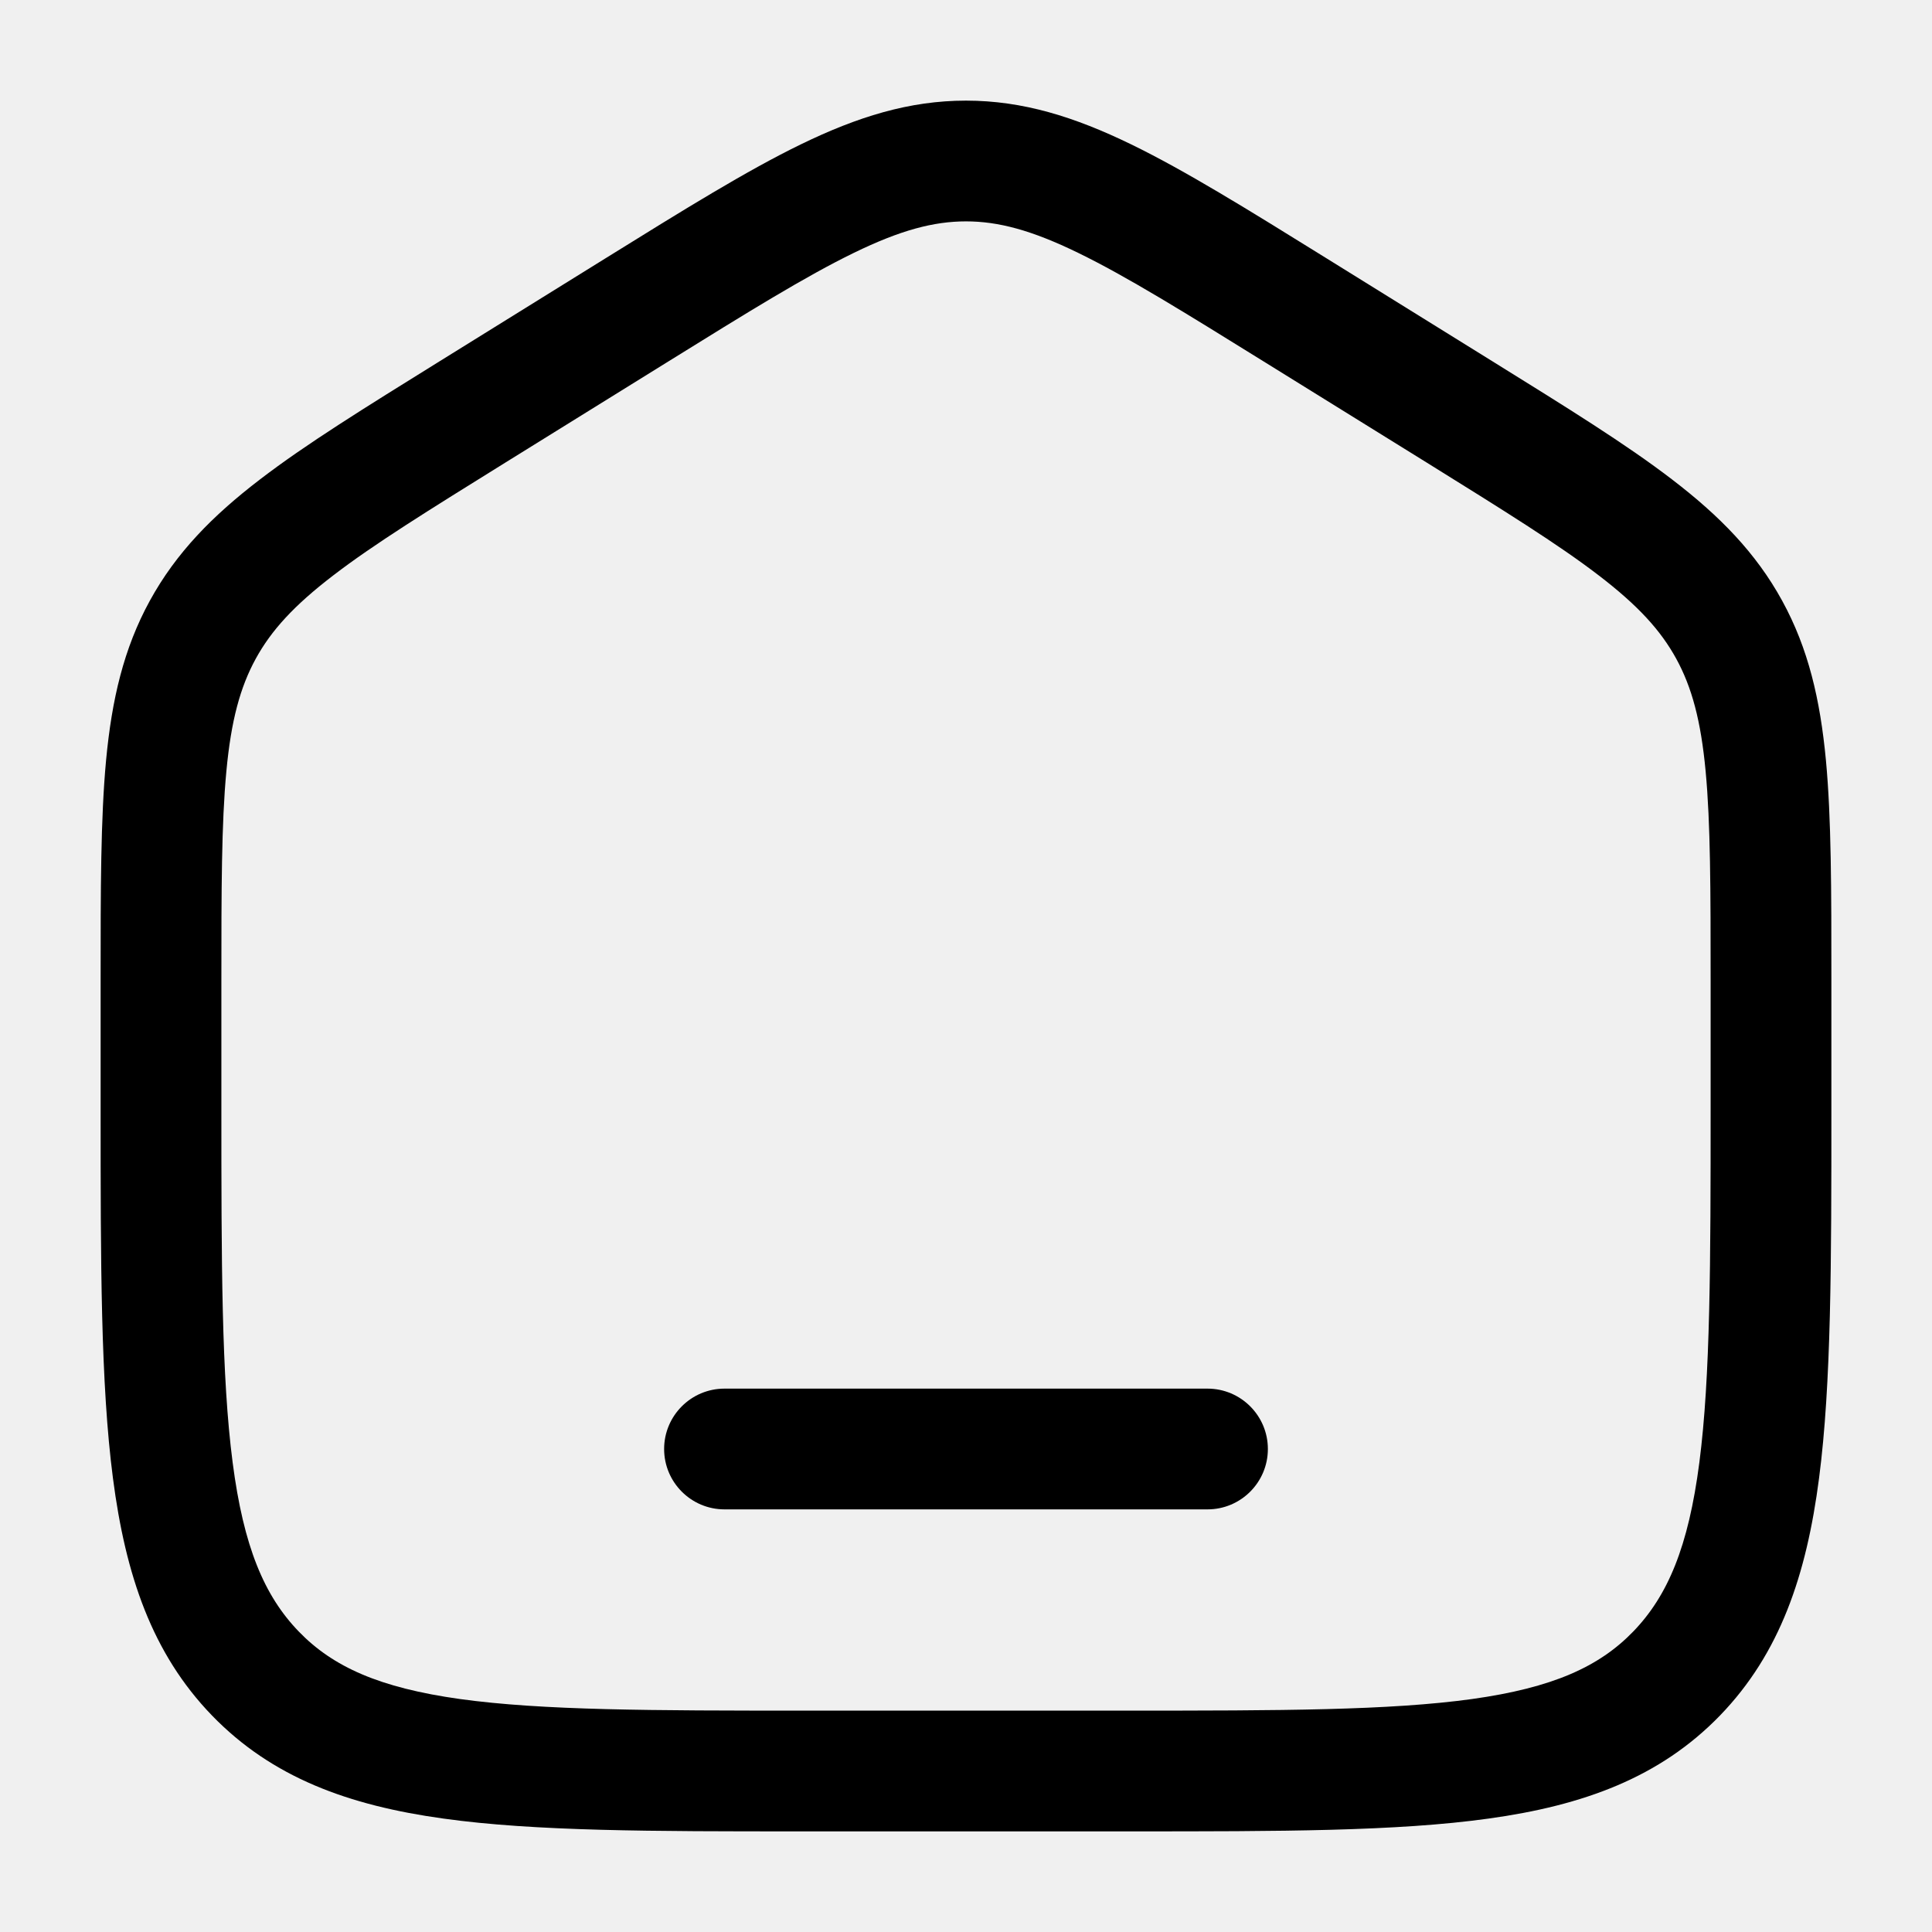
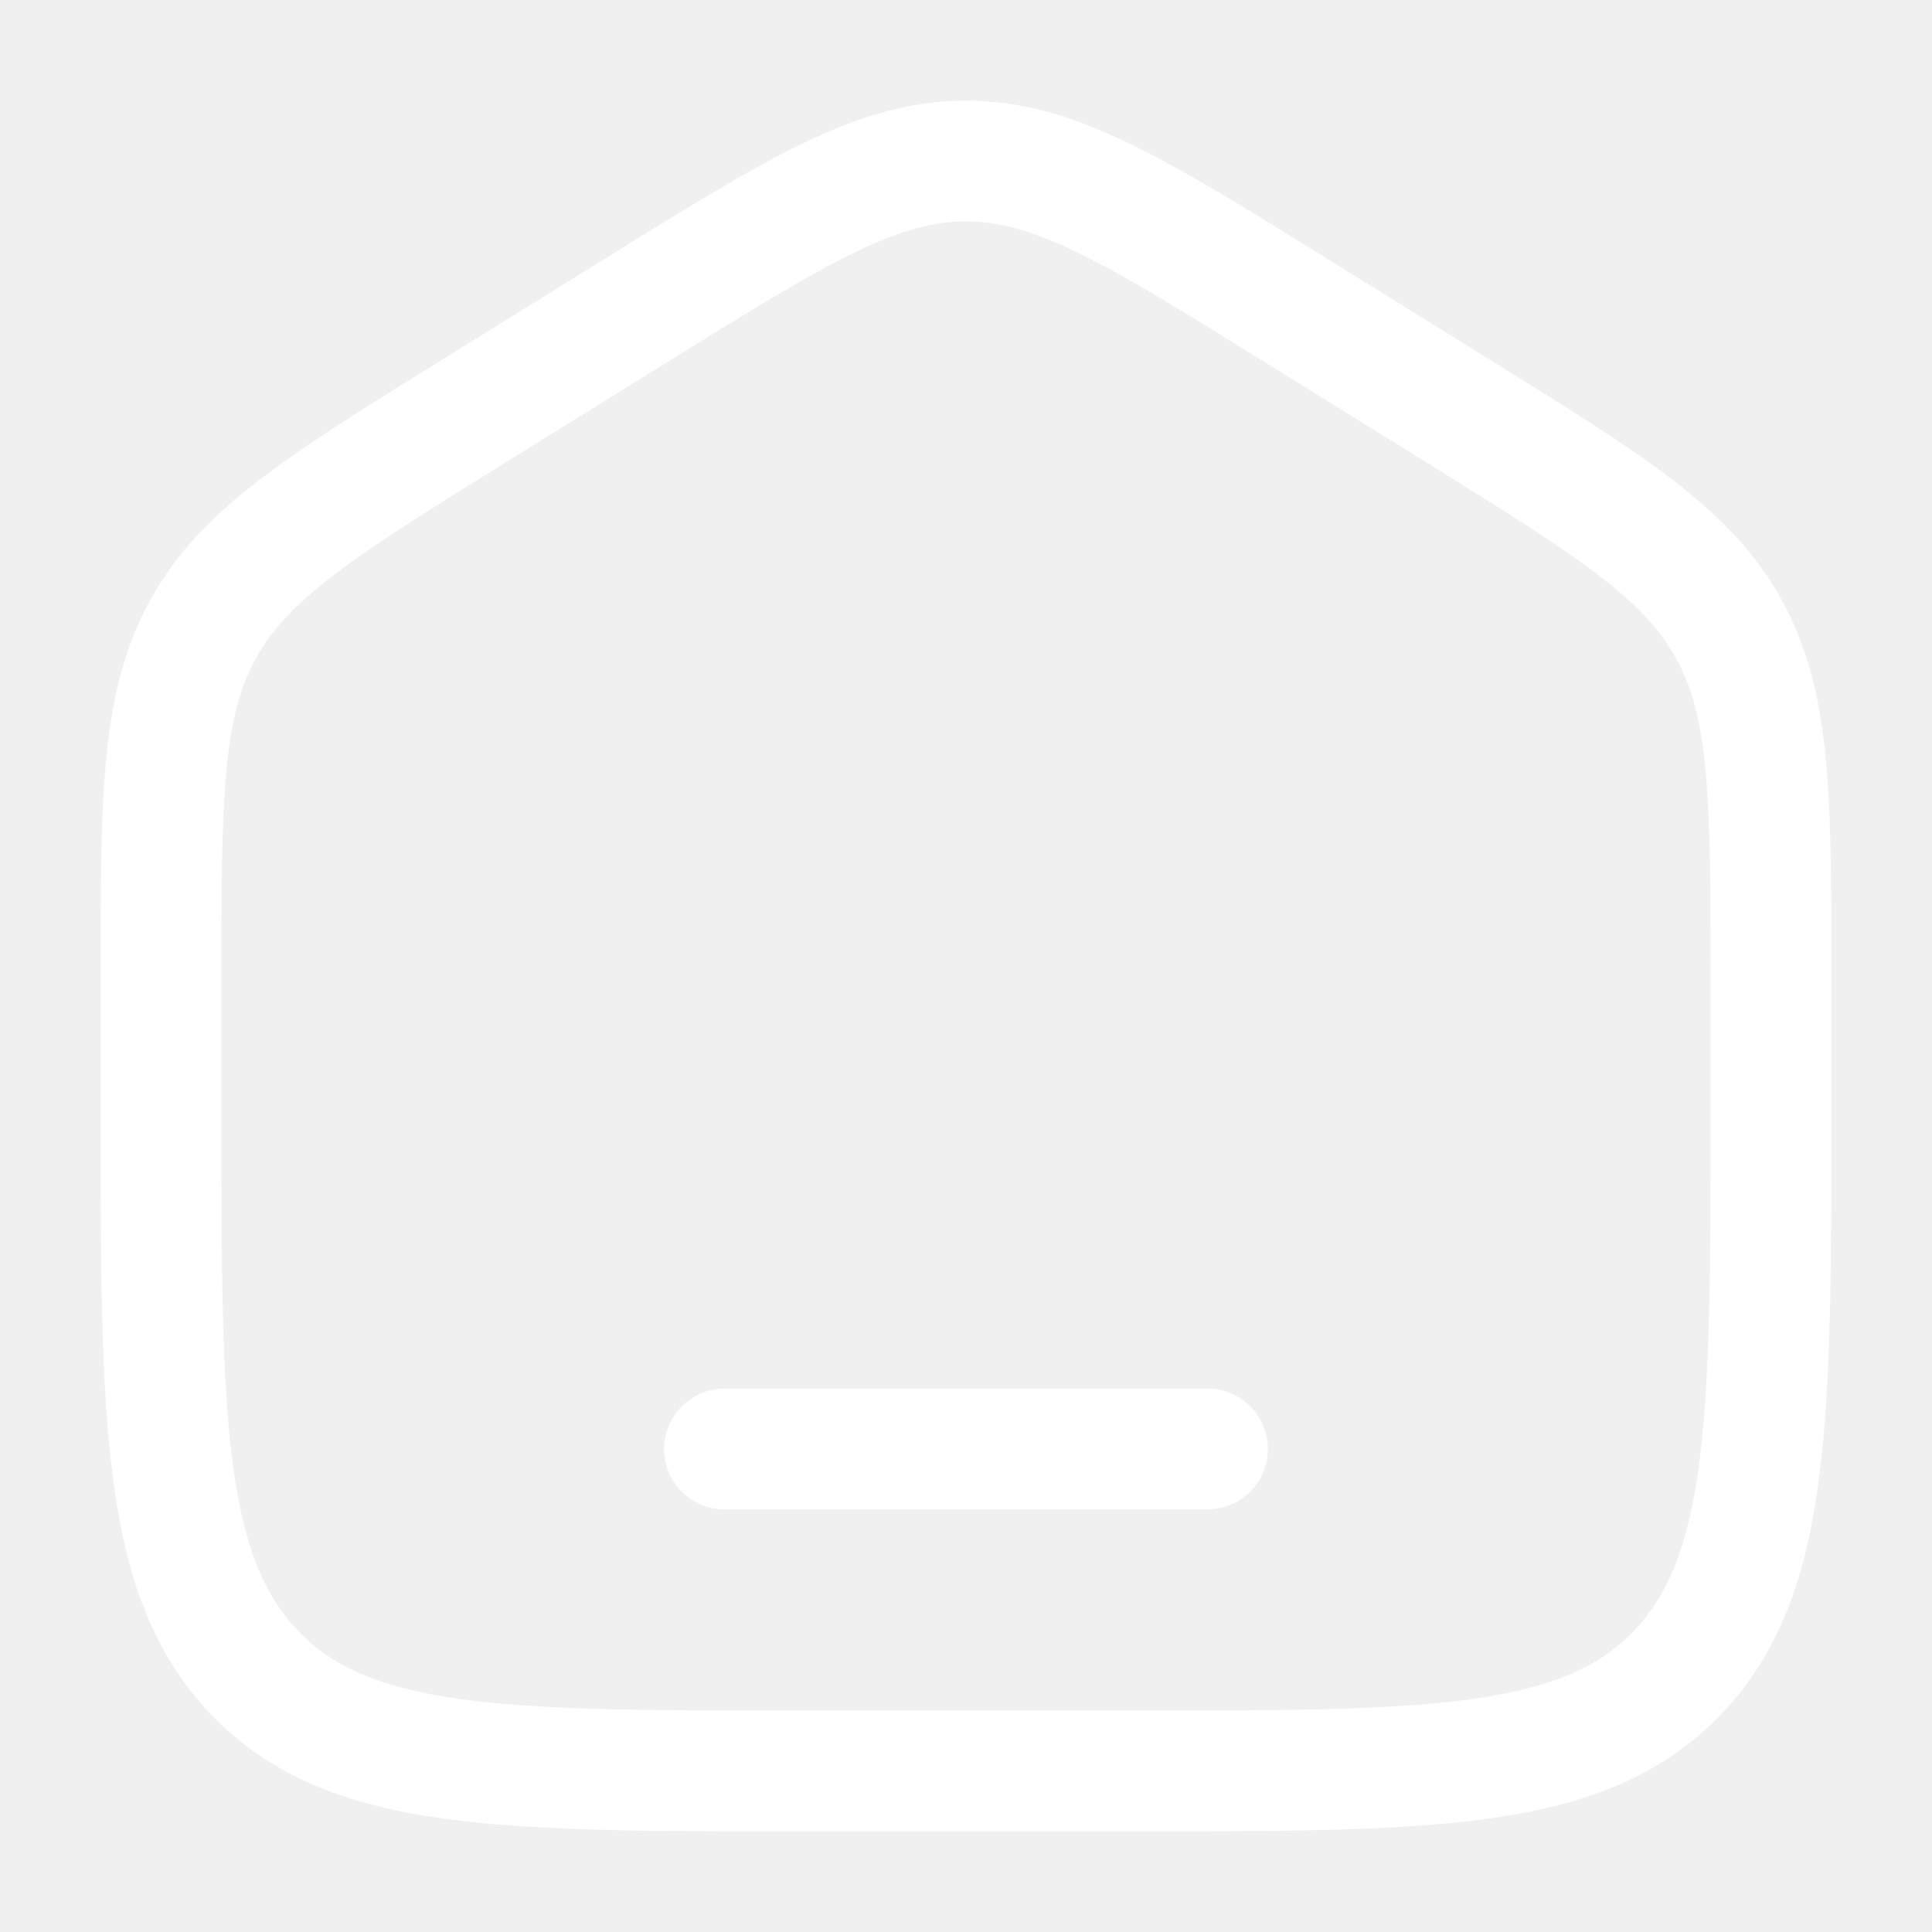
<svg xmlns="http://www.w3.org/2000/svg" width="24" height="24" viewBox="0 0 24 24" fill="none">
-   <path d="M9 17.25C8.586 17.25 8.25 17.586 8.25 18C8.25 18.414 8.586 18.75 9 18.75H15C15.414 18.75 15.75 18.414 15.75 18C15.75 17.586 15.414 17.25 15 17.25H9Z" fill="black" />
-   <path fill-rule="evenodd" clip-rule="evenodd" d="M12 1.25C11.292 1.25 10.649 1.453 9.951 1.792C9.276 2.12 8.496 2.604 7.523 3.208L5.456 4.491C4.535 5.063 3.797 5.52 3.229 5.956C2.64 6.407 2.188 6.866 1.861 7.463C1.535 8.058 1.389 8.692 1.318 9.441C1.25 10.166 1.25 11.054 1.25 12.167V13.78C1.25 15.684 1.25 17.187 1.403 18.362C1.559 19.567 1.889 20.54 2.632 21.309C3.38 22.082 4.33 22.428 5.508 22.591C6.648 22.75 8.106 22.75 9.942 22.75H14.058C15.894 22.75 17.352 22.75 18.492 22.591C19.669 22.428 20.62 22.082 21.368 21.309C22.111 20.54 22.441 19.567 22.597 18.362C22.75 17.187 22.75 15.684 22.75 13.78V12.167C22.75 11.054 22.75 10.166 22.682 9.441C22.611 8.692 22.465 8.058 22.139 7.463C21.812 6.866 21.36 6.407 20.771 5.956C20.203 5.52 19.465 5.063 18.544 4.491L16.477 3.208C15.504 2.604 14.724 2.12 14.049 1.792C13.351 1.453 12.708 1.25 12 1.25ZM8.28 4.504C9.295 3.874 10.009 3.432 10.607 3.141C11.188 2.858 11.6 2.75 12 2.75C12.4 2.75 12.812 2.858 13.393 3.141C13.991 3.432 14.705 3.874 15.72 4.504L17.721 5.745C18.681 6.342 19.356 6.761 19.859 7.147C20.349 7.522 20.63 7.831 20.823 8.183C21.016 8.536 21.129 8.949 21.188 9.581C21.249 10.229 21.25 11.046 21.25 12.204V13.725C21.25 15.696 21.248 17.101 21.11 18.168C20.974 19.216 20.717 19.824 20.289 20.267C19.865 20.706 19.287 20.966 18.286 21.106C17.26 21.248 15.908 21.25 14 21.25H10C8.092 21.25 6.74 21.248 5.714 21.106C4.713 20.966 4.135 20.706 3.711 20.267C3.283 19.824 3.026 19.216 2.89 18.168C2.751 17.101 2.75 15.696 2.75 13.725V12.204C2.75 11.046 2.751 10.229 2.812 9.581C2.871 8.949 2.984 8.536 3.177 8.183C3.37 7.831 3.651 7.522 4.141 7.147C4.644 6.761 5.319 6.342 6.28 5.745L8.28 4.504Z" fill="black" />
+   <path d="M9 17.25C8.586 17.25 8.25 17.586 8.25 18C8.25 18.414 8.586 18.75 9 18.75H15C15.414 18.75 15.75 18.414 15.75 18C15.75 17.586 15.414 17.25 15 17.25H9Z" fill="white" />
+   <path fill-rule="evenodd" clip-rule="evenodd" d="M12 1.25C11.292 1.25 10.649 1.453 9.951 1.792C9.276 2.12 8.496 2.604 7.523 3.208L5.456 4.491C4.535 5.063 3.797 5.52 3.229 5.956C2.64 6.407 2.188 6.866 1.861 7.463C1.535 8.058 1.389 8.692 1.318 9.441C1.25 10.166 1.25 11.054 1.25 12.167V13.78C1.25 15.684 1.25 17.187 1.403 18.362C1.559 19.567 1.889 20.54 2.632 21.309C3.38 22.082 4.33 22.428 5.508 22.591C6.648 22.75 8.106 22.75 9.942 22.75H14.058C15.894 22.75 17.352 22.75 18.492 22.591C19.669 22.428 20.62 22.082 21.368 21.309C22.111 20.54 22.441 19.567 22.597 18.362C22.75 17.187 22.75 15.684 22.75 13.78V12.167C22.75 11.054 22.75 10.166 22.682 9.441C22.611 8.692 22.465 8.058 22.139 7.463C21.812 6.866 21.36 6.407 20.771 5.956C20.203 5.52 19.465 5.063 18.544 4.491L16.477 3.208C15.504 2.604 14.724 2.12 14.049 1.792C13.351 1.453 12.708 1.25 12 1.25ZM8.28 4.504C9.295 3.874 10.009 3.432 10.607 3.141C11.188 2.858 11.6 2.75 12 2.75C12.4 2.75 12.812 2.858 13.393 3.141C13.991 3.432 14.705 3.874 15.72 4.504L17.721 5.745C18.681 6.342 19.356 6.761 19.859 7.147C20.349 7.522 20.63 7.831 20.823 8.183C21.016 8.536 21.129 8.949 21.188 9.581C21.249 10.229 21.25 11.046 21.25 12.204V13.725C21.25 15.696 21.248 17.101 21.11 18.168C20.974 19.216 20.717 19.824 20.289 20.267C19.865 20.706 19.287 20.966 18.286 21.106C17.26 21.248 15.908 21.25 14 21.25H10C8.092 21.25 6.74 21.248 5.714 21.106C4.713 20.966 4.135 20.706 3.711 20.267C3.283 19.824 3.026 19.216 2.89 18.168C2.751 17.101 2.75 15.696 2.75 13.725V12.204C2.75 11.046 2.751 10.229 2.812 9.581C2.871 8.949 2.984 8.536 3.177 8.183C3.37 7.831 3.651 7.522 4.141 7.147C4.644 6.761 5.319 6.342 6.28 5.745L8.28 4.504Z" fill="white" />
</svg>
